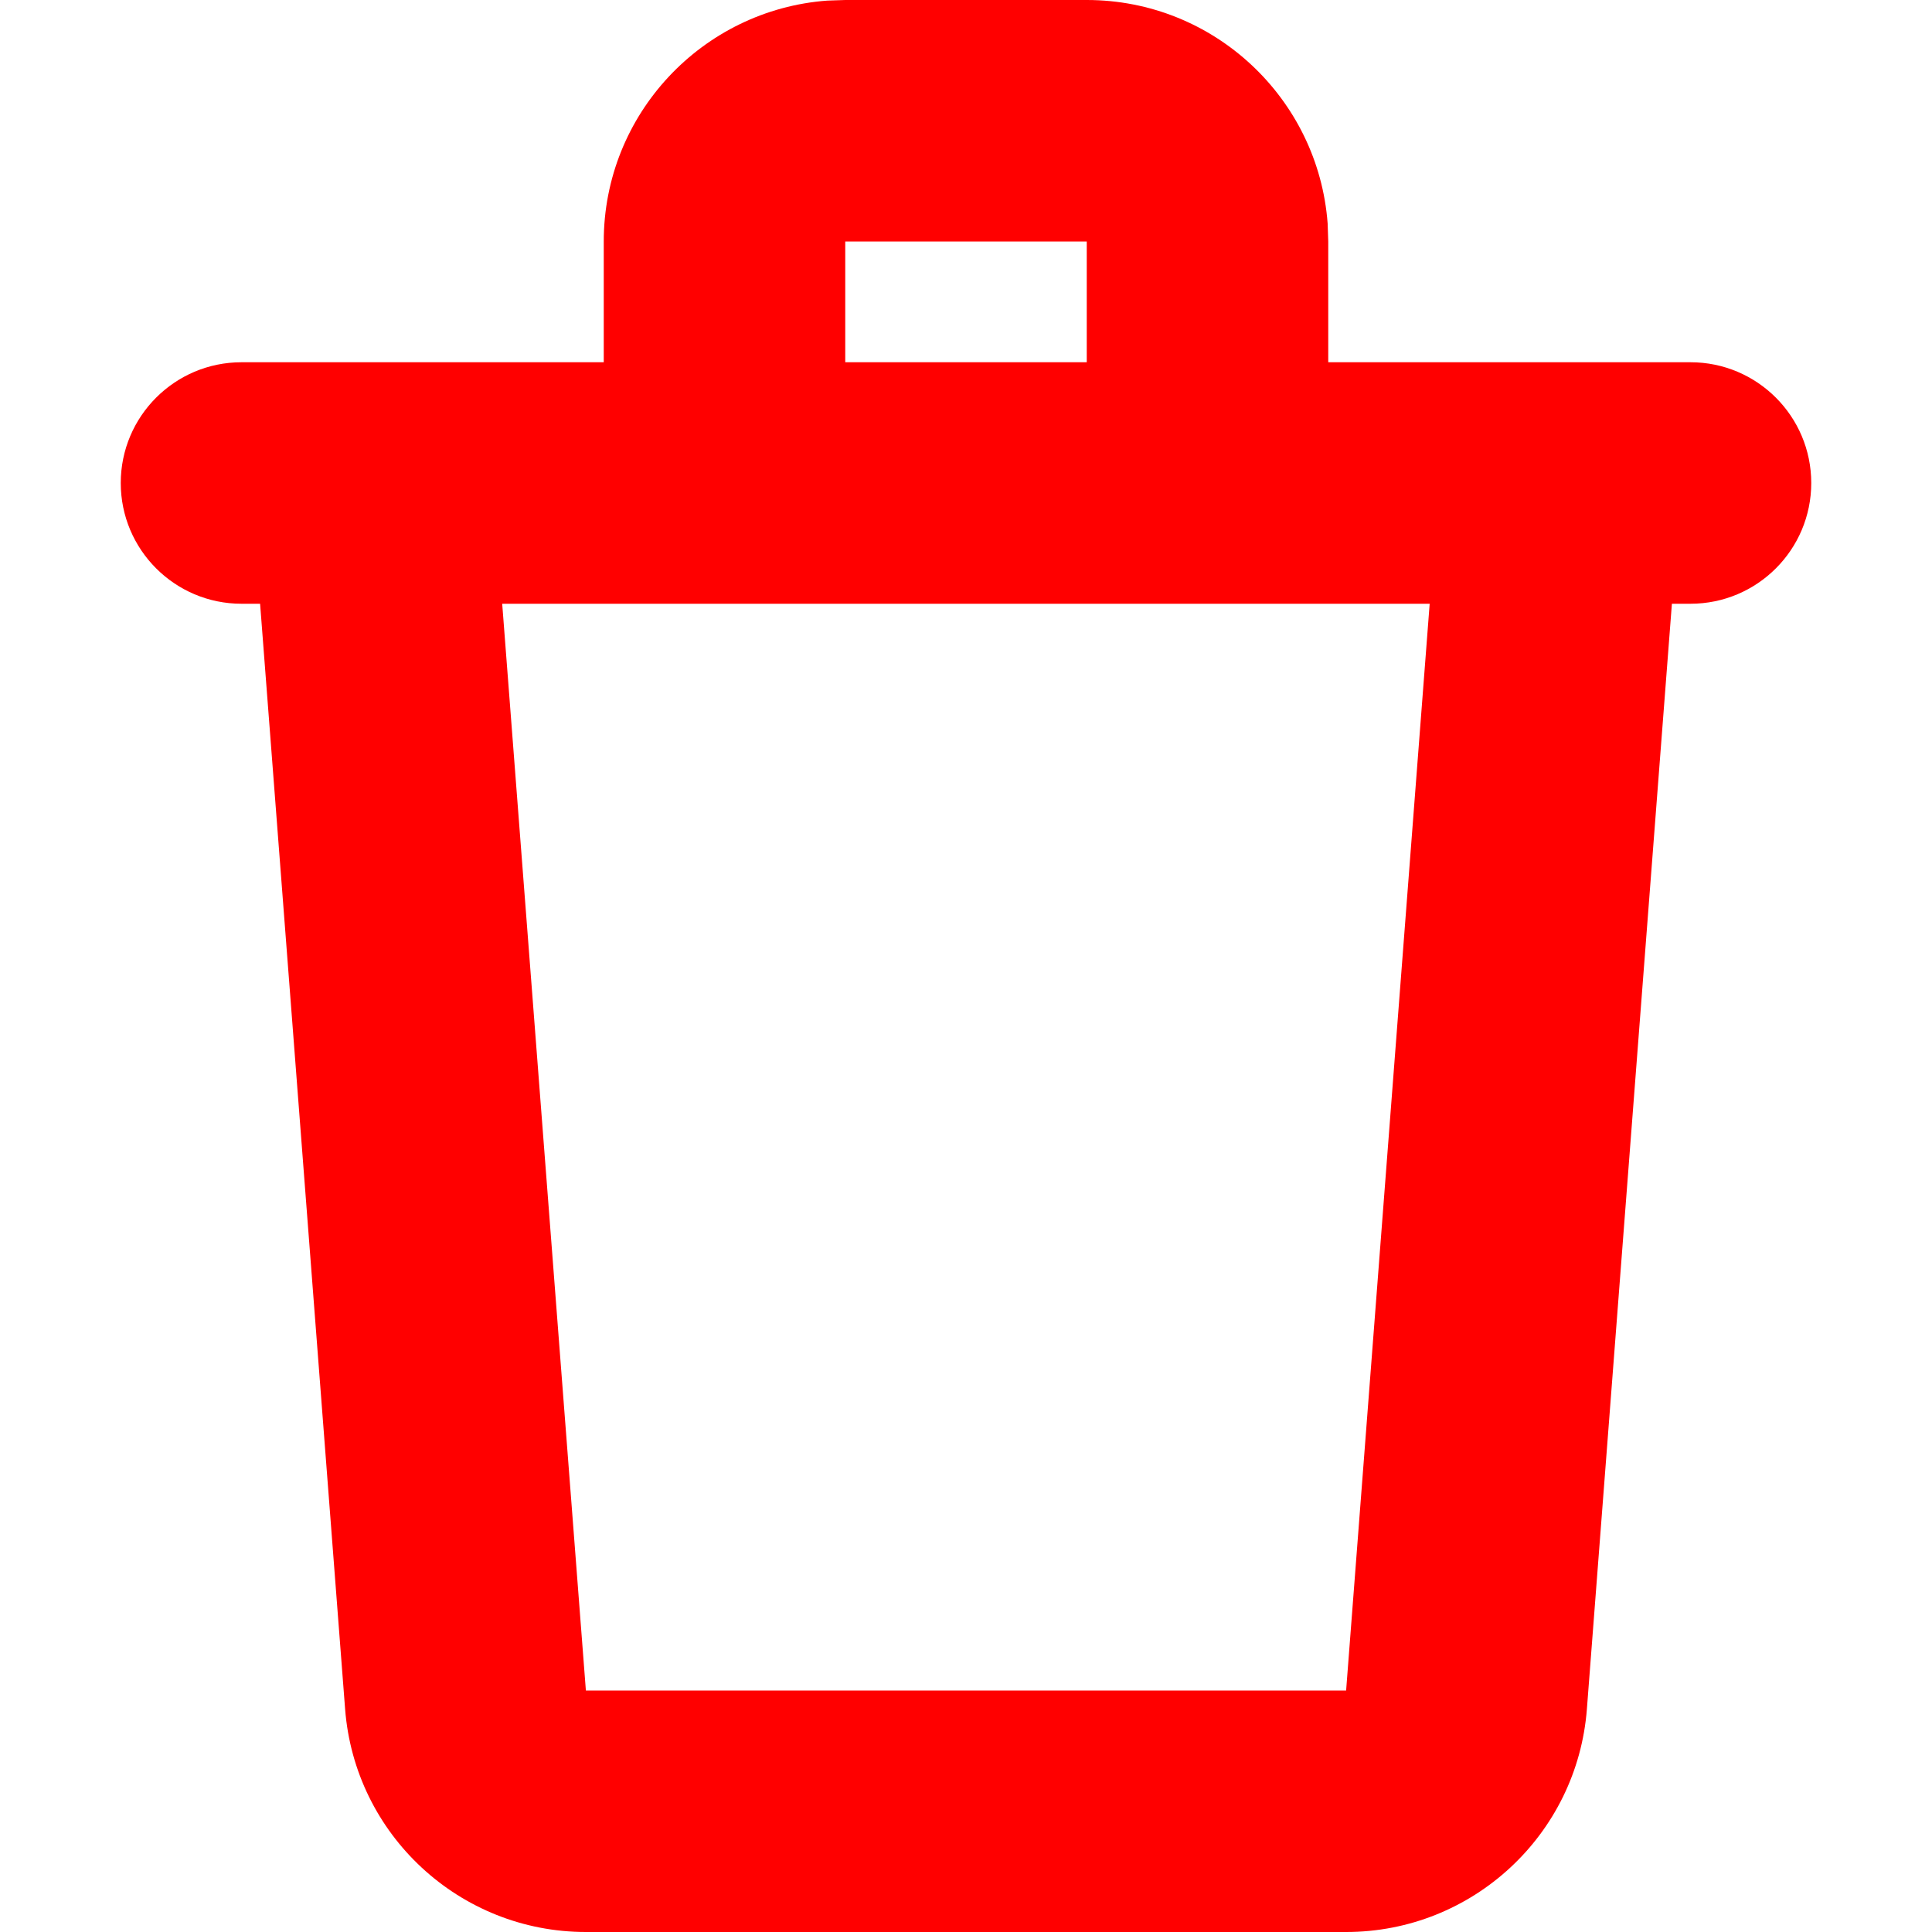
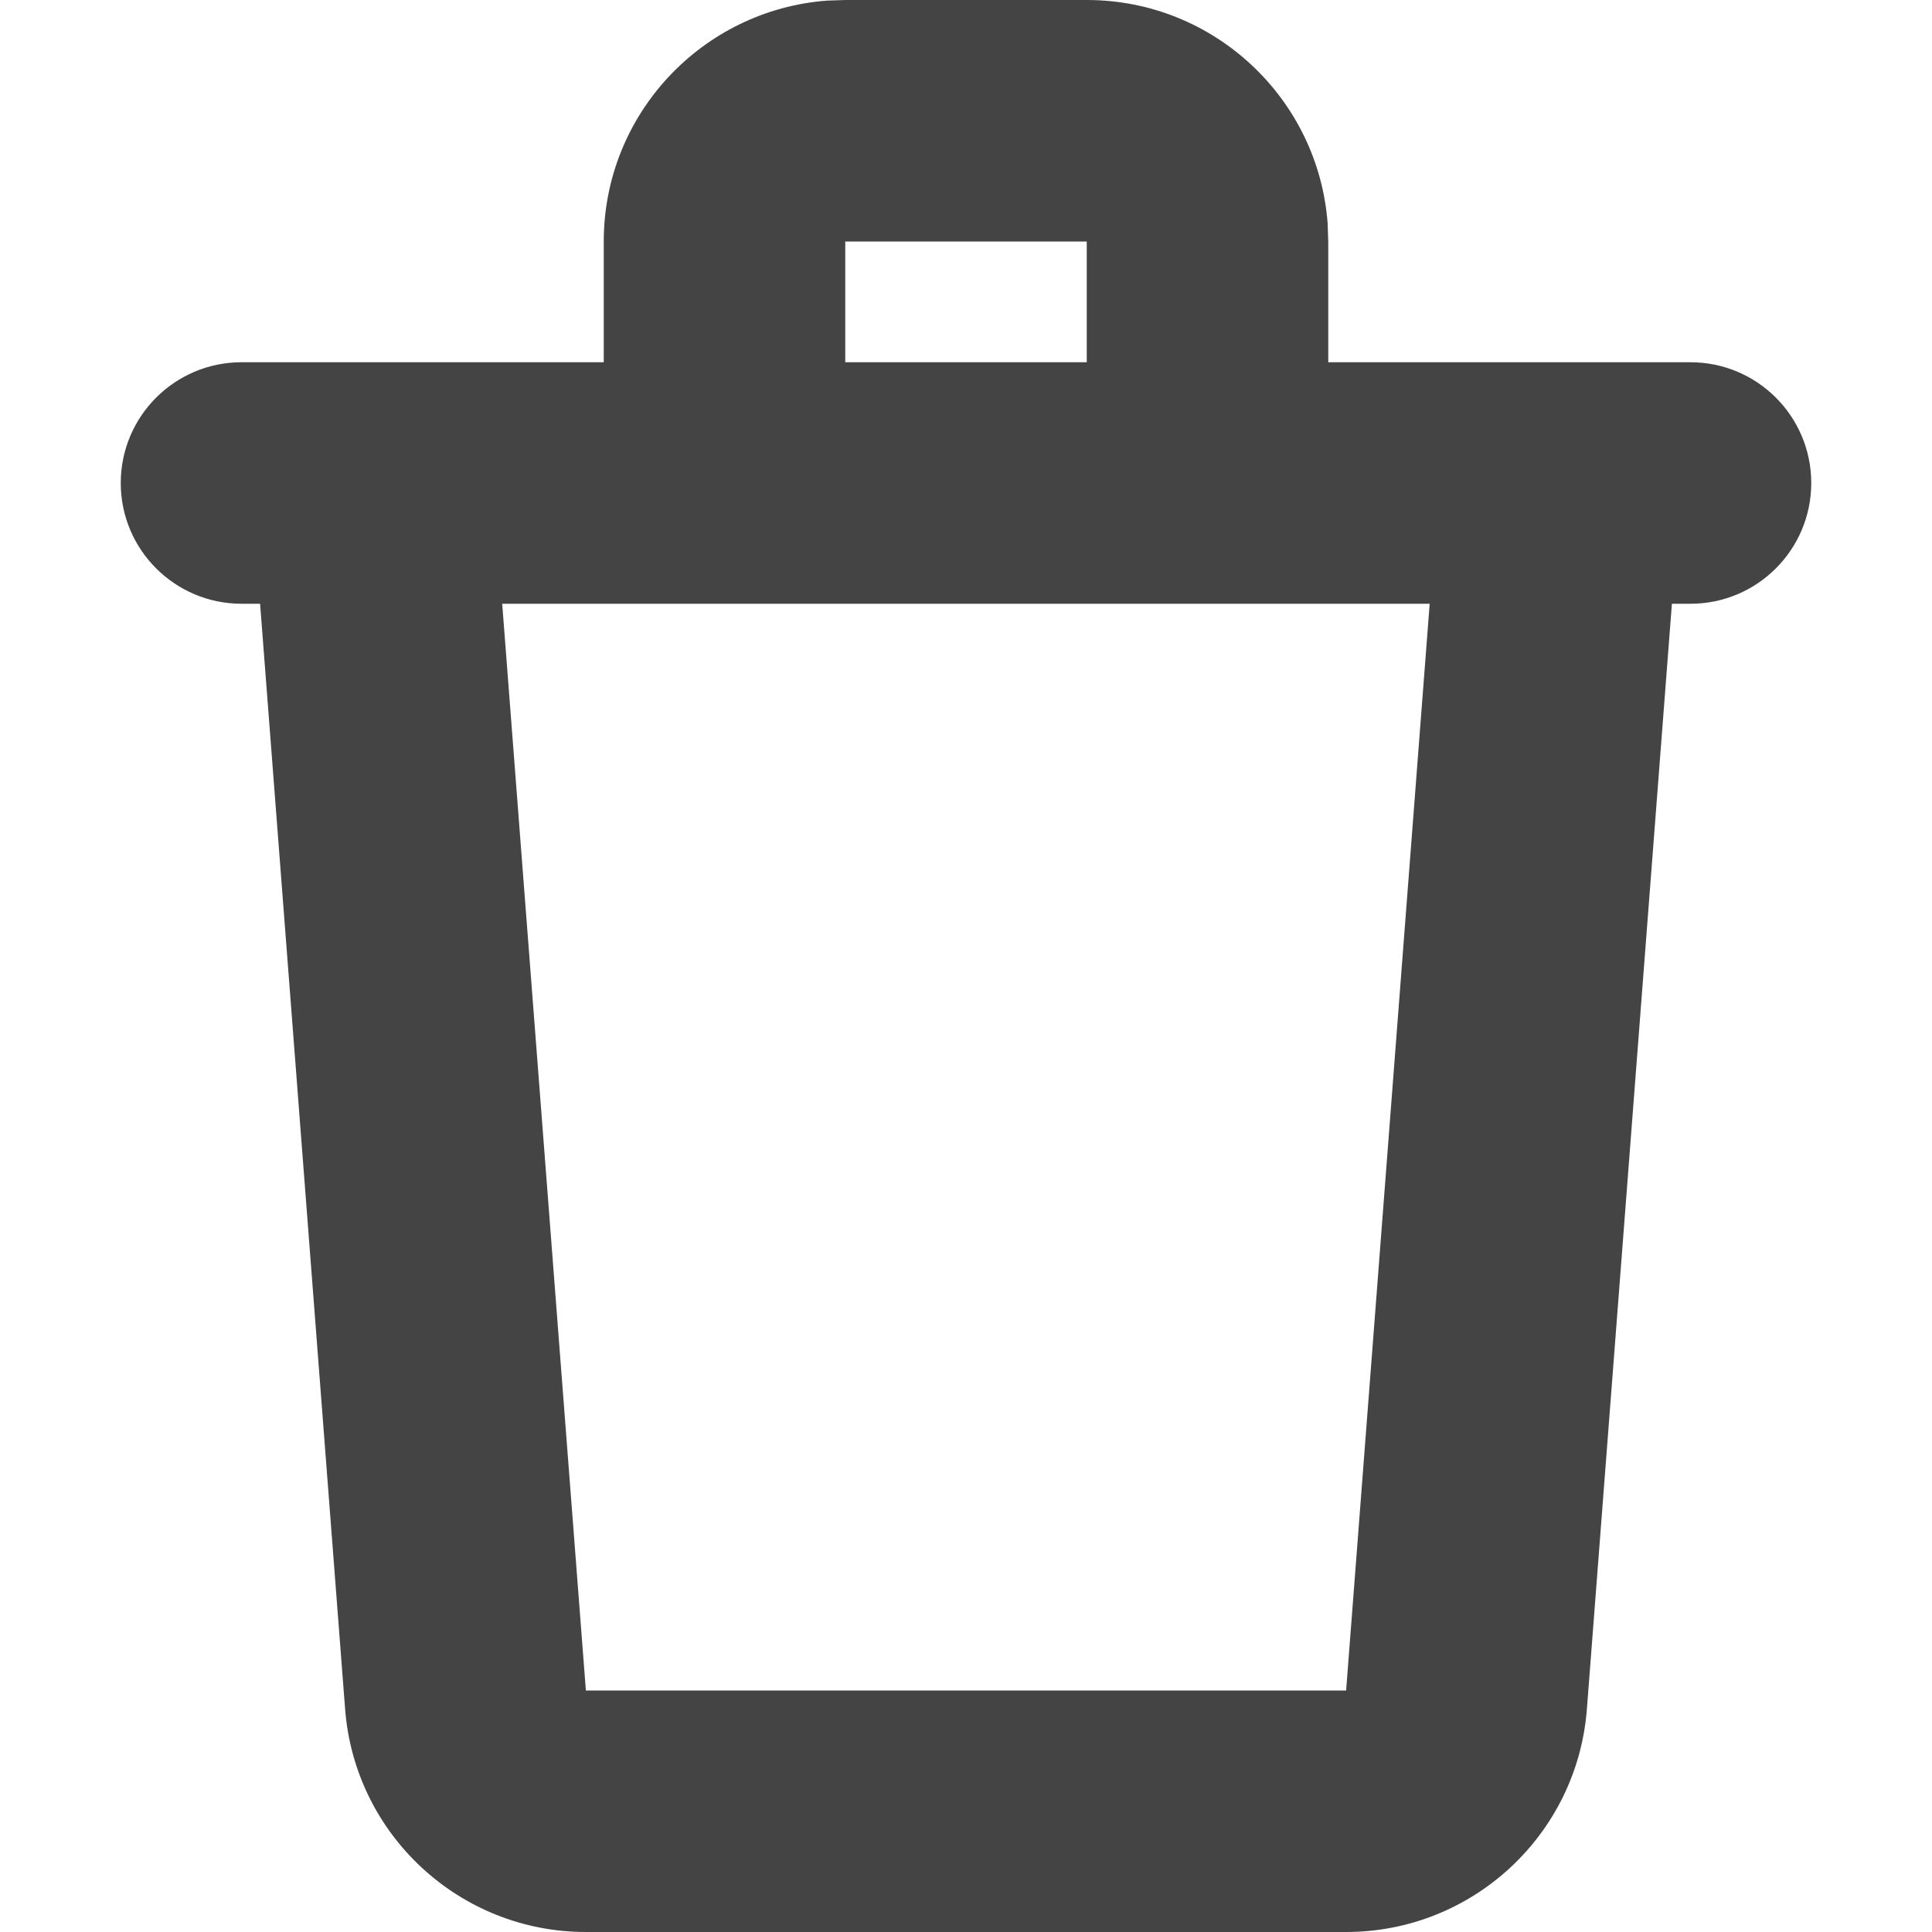
<svg xmlns="http://www.w3.org/2000/svg" width="16px" height="16px" viewBox="0 0 16 16">
-   <path fill="#ff0000" d="M14,3 C14.552,3 15,3.448 15,4 C15,4.552 14.552,5 14,5 L13.846,5 L13.142,14.153 C13.062,15.195 12.193,16 11.148,16 L4.852,16 C3.807,16 2.938,15.195 2.858,14.153 L2.154,5 L2,5 C1.448,5 1,4.552 1,4 C1,3.448 1.448,3 2,3 L5,3 L5,2 C5,0.946 5.816,0.082 6.851,0.005 L7,0 L9,0 C10.054,0 10.918,0.816 10.995,1.851 L11,2 L11,3 L14,3 Z M11.84,5 L4.159,5 L4.852,14 L11.148,14 L11.84,5 Z M9,2 L7,2 L7,3 L9,3 L9,2 Z" />
+   <path fill="#444444" d="M14,3 C14.552,3 15,3.448 15,4 C15,4.552 14.552,5 14,5 L13.846,5 L13.142,14.153 C13.062,15.195 12.193,16 11.148,16 L4.852,16 C3.807,16 2.938,15.195 2.858,14.153 L2.154,5 L2,5 C1.448,5 1,4.552 1,4 C1,3.448 1.448,3 2,3 L5,3 L5,2 C5,0.946 5.816,0.082 6.851,0.005 L7,0 L9,0 C10.054,0 10.918,0.816 10.995,1.851 L11,2 L11,3 L14,3 Z M11.84,5 L4.159,5 L4.852,14 L11.148,14 L11.84,5 Z M9,2 L7,2 L7,3 L9,3 L9,2 Z" />
</svg>
